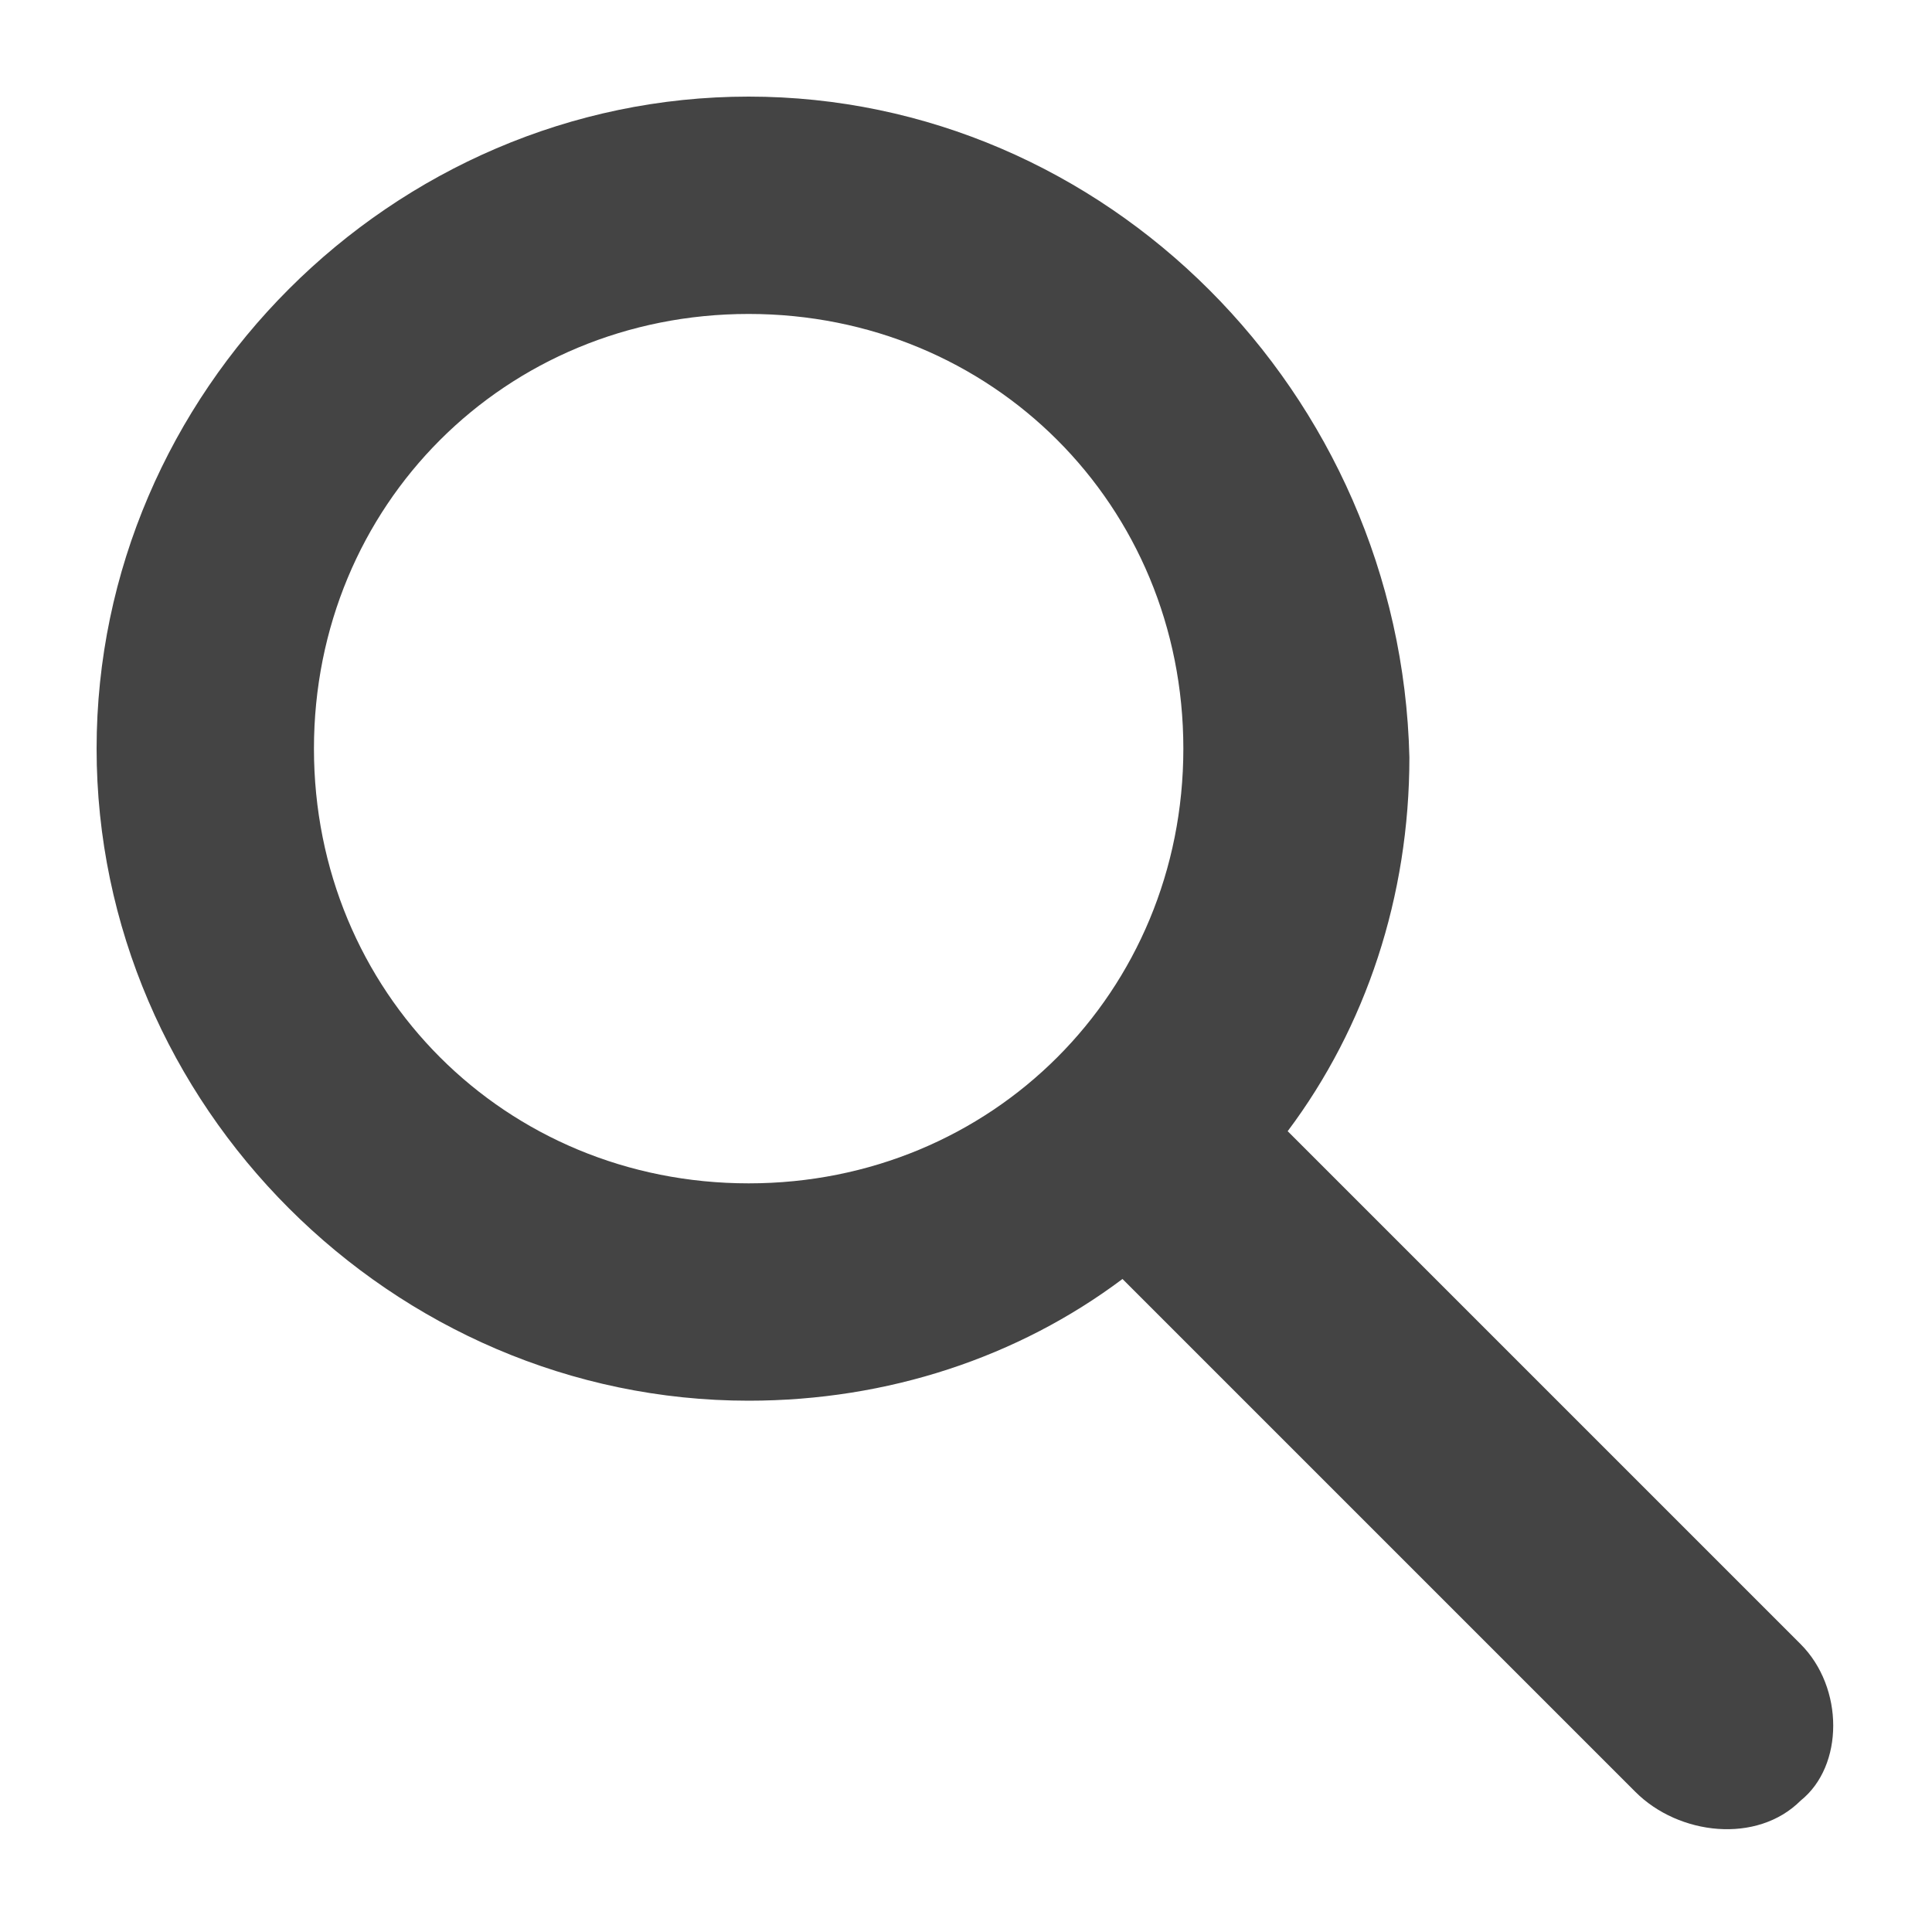
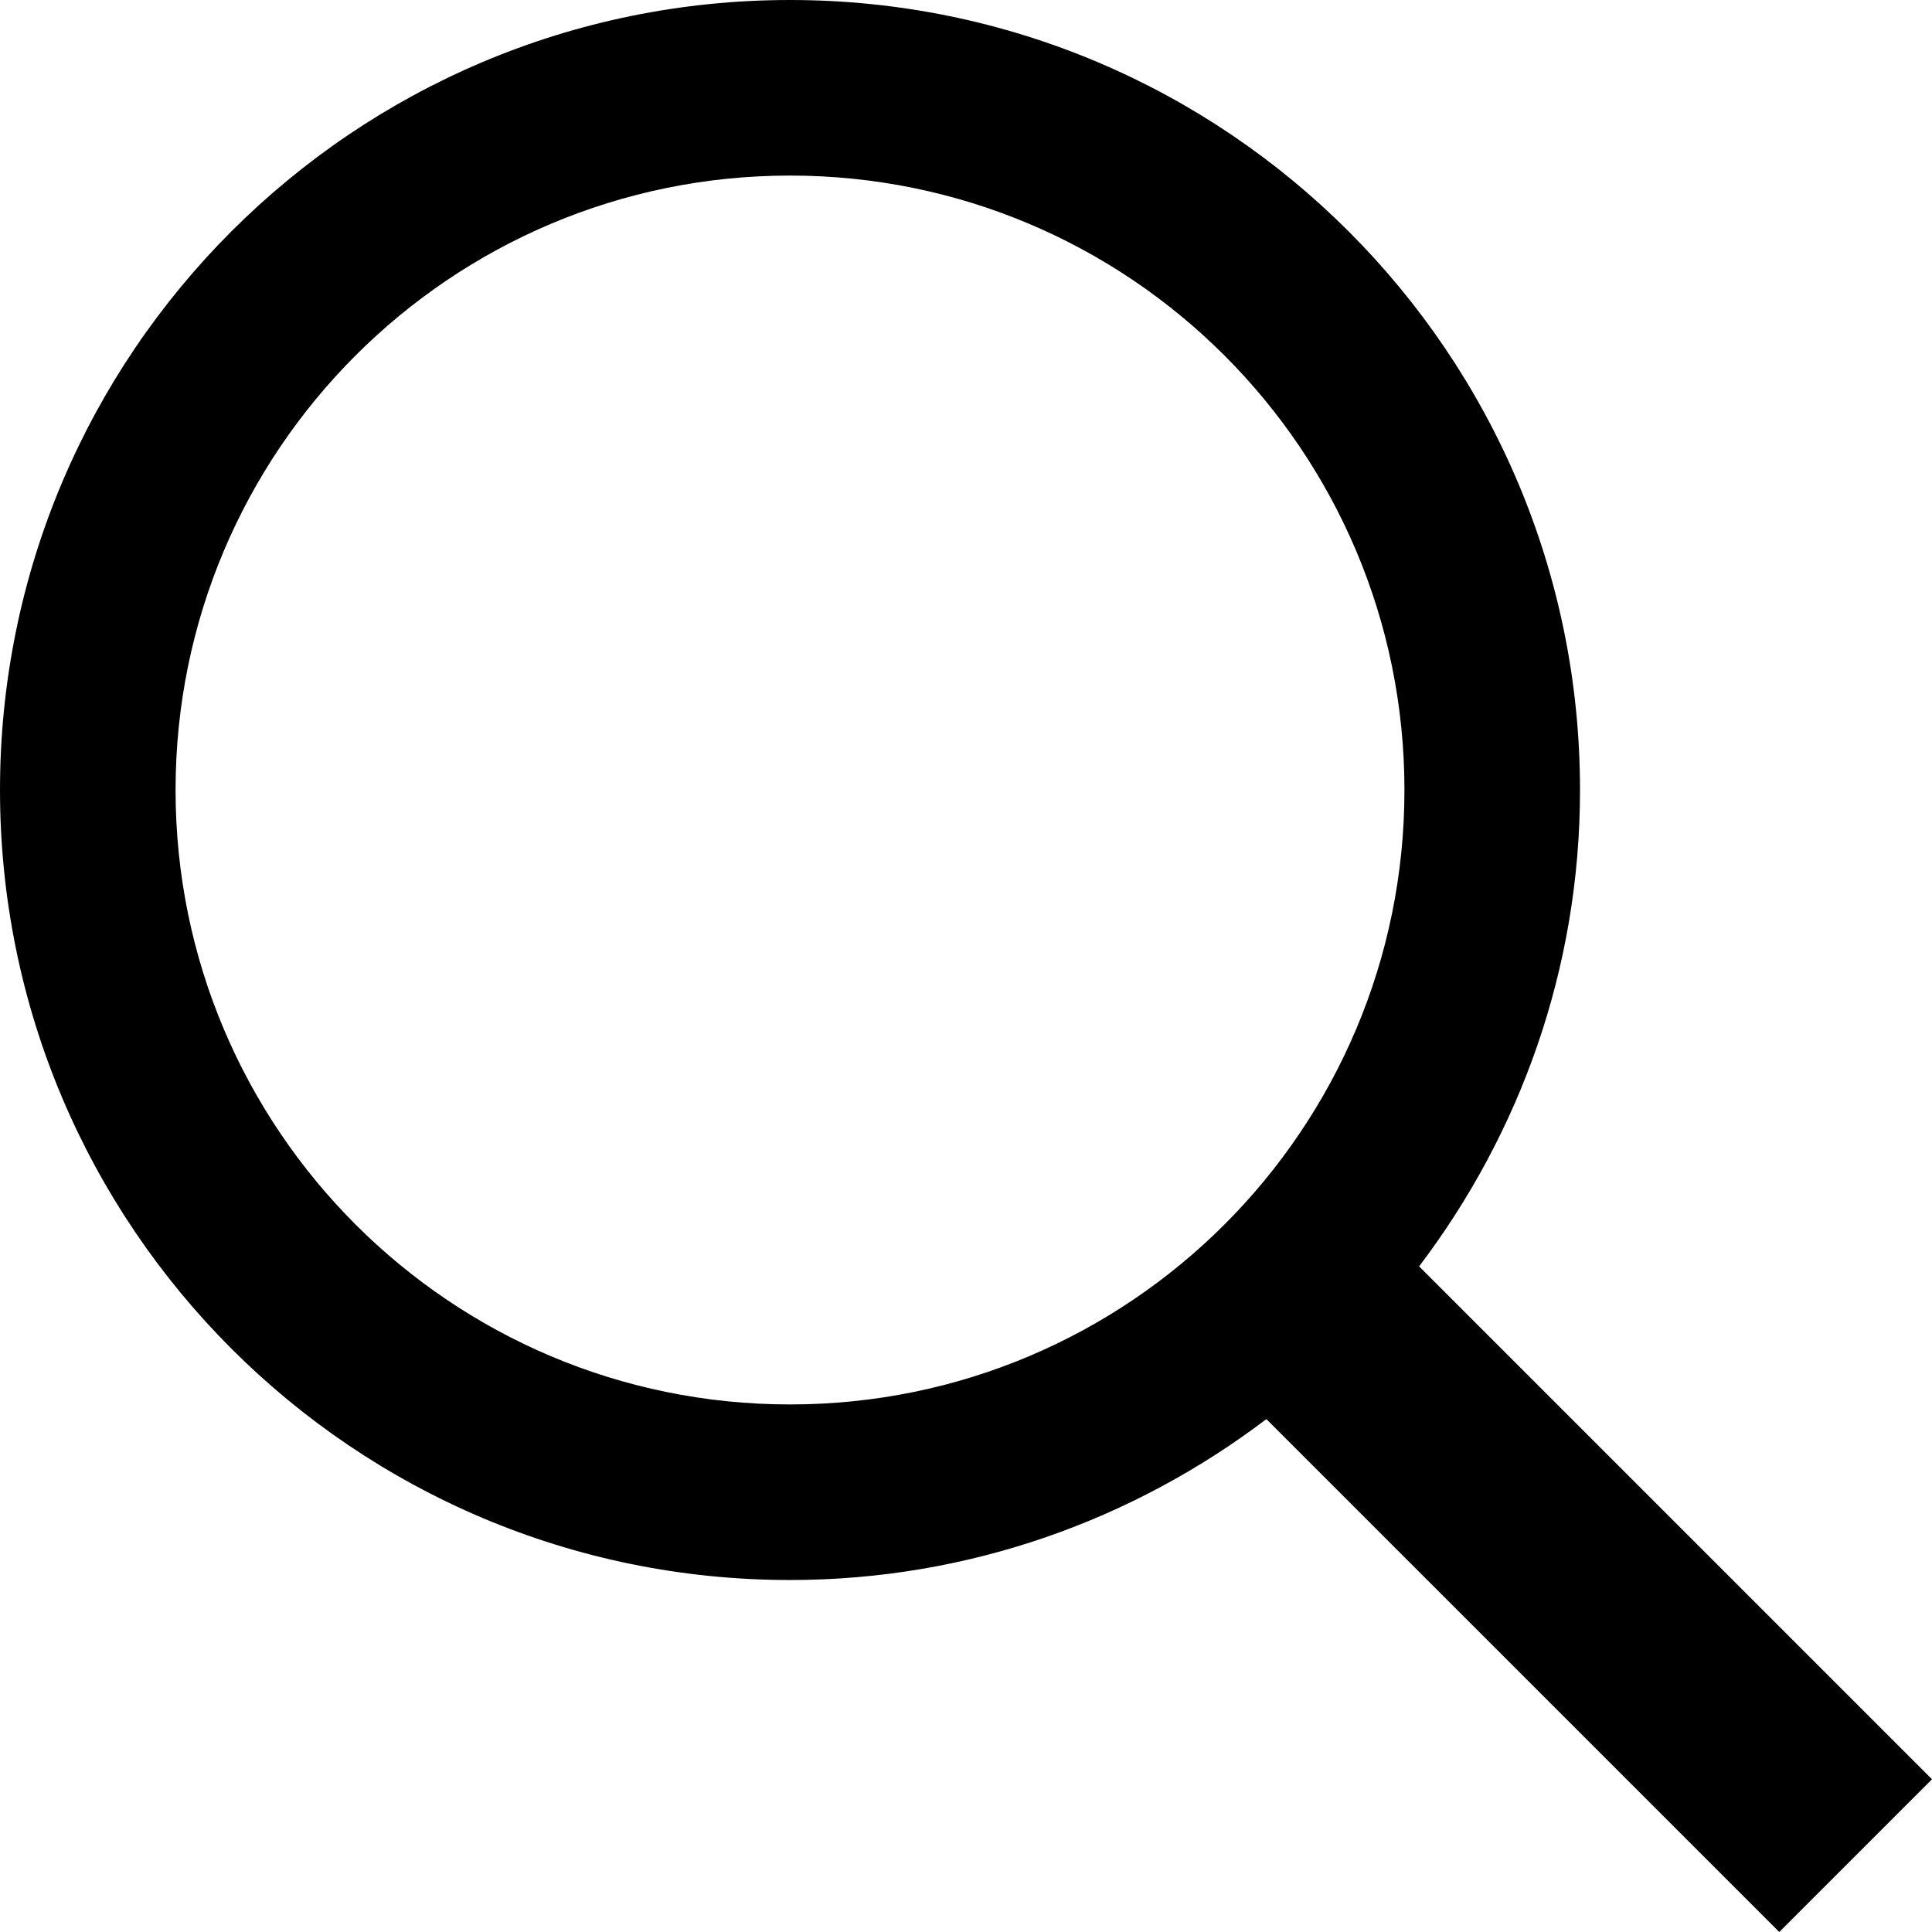
- <svg xmlns="http://www.w3.org/2000/svg" width="20" height="20" viewBox="0 0 20 20" class="icon">
-   <path fill="#444" d="M18.64 17.02l-5.31-5.31c.81-1.08 1.26-2.43 1.26-3.87C14.5 4.06 11.44 1 7.75 1S1 4.06 1 7.75s3.06 6.75 6.75 6.75c1.44 0 2.79-.45 3.87-1.26l5.31 5.31c.45.45 1.26.54 1.71.09.45-.36.45-1.17 0-1.62zM3.25 7.75c0-2.52 1.98-4.5 4.5-4.5s4.5 1.98 4.5 4.5-1.98 4.5-4.5 4.5-4.5-1.98-4.5-4.5z" />
+ <svg id="icon" viewBox="0 0 32 32">
+   <path class="path1" d="M32 29.47l-2.53 2.53-8.495-8.495c-2.195 1.665-4.923 2.665-7.89 2.665-7.227 0-13.085-5.858-13.085-13.085s5.858-13.085 13.085-13.085 13.085 5.858 13.085 13.085c0 2.967-1 5.695-2.665 7.89l8.495 8.495zM13.085 2.908c-5.621 0-10.177 4.556-10.177 10.177s4.556 10.177 10.177 10.177 10.177-4.556 10.177-10.177-4.556-10.177-10.177-10.177z" />
</svg>
